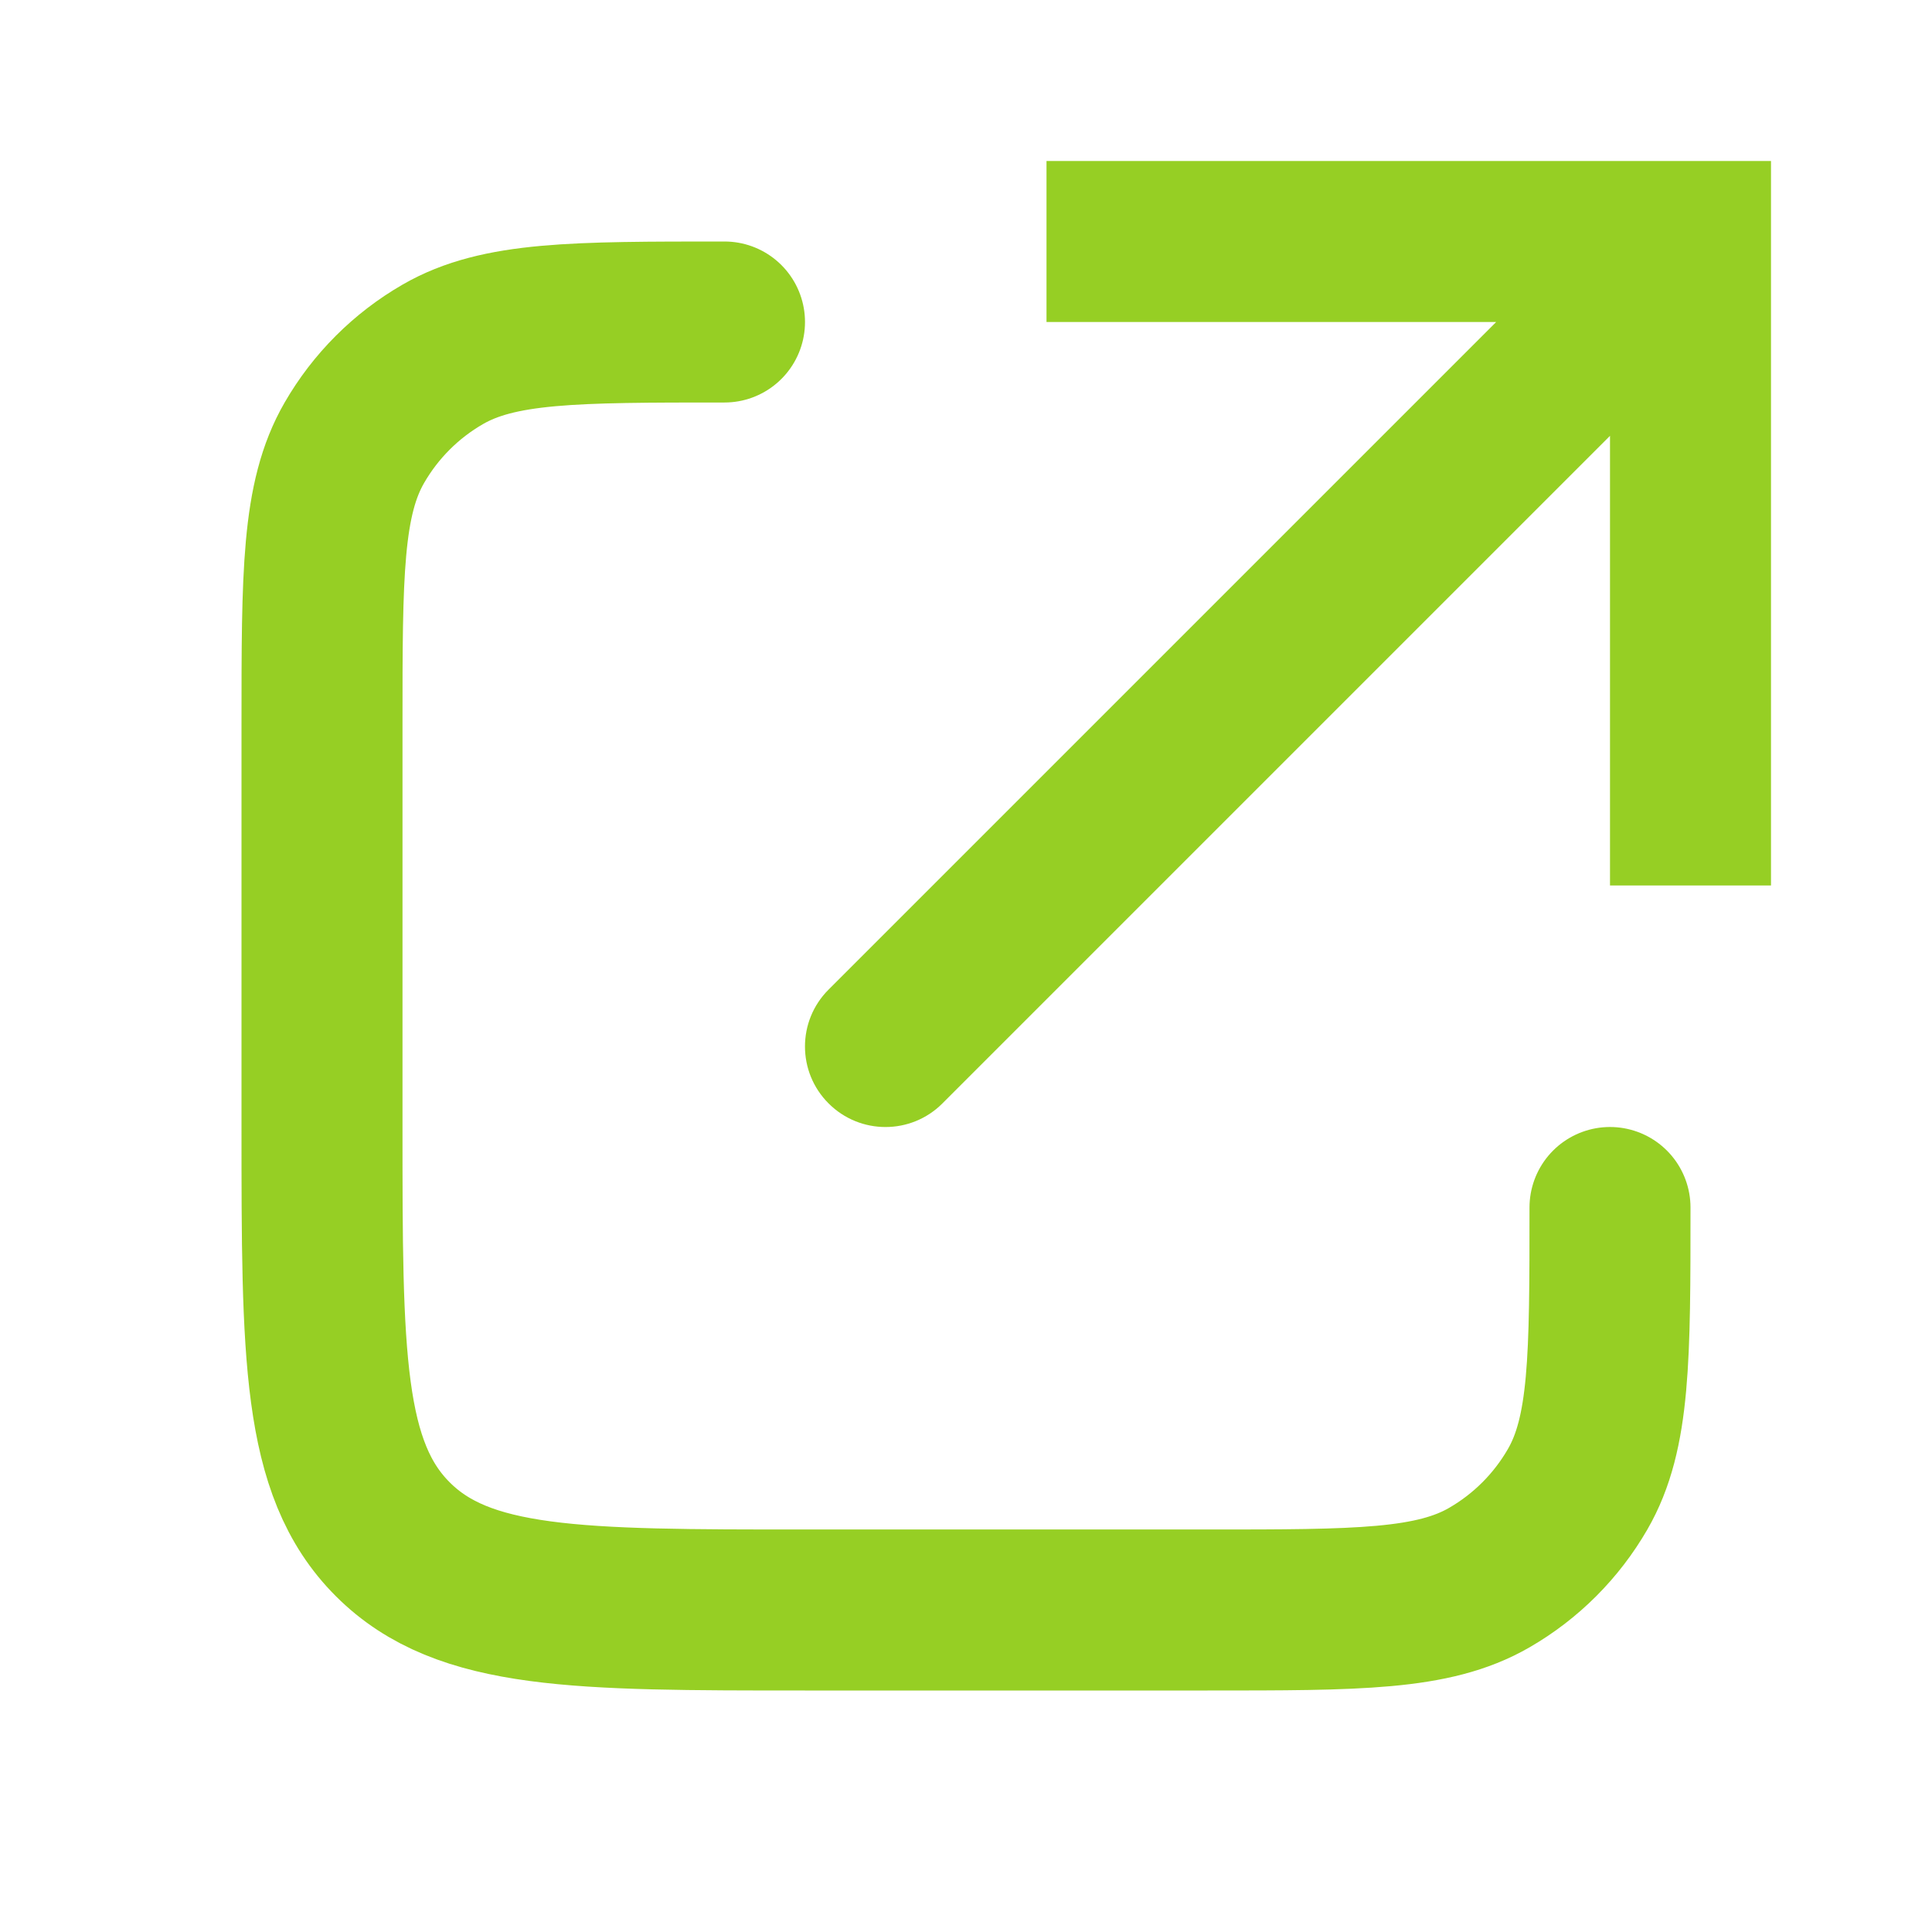
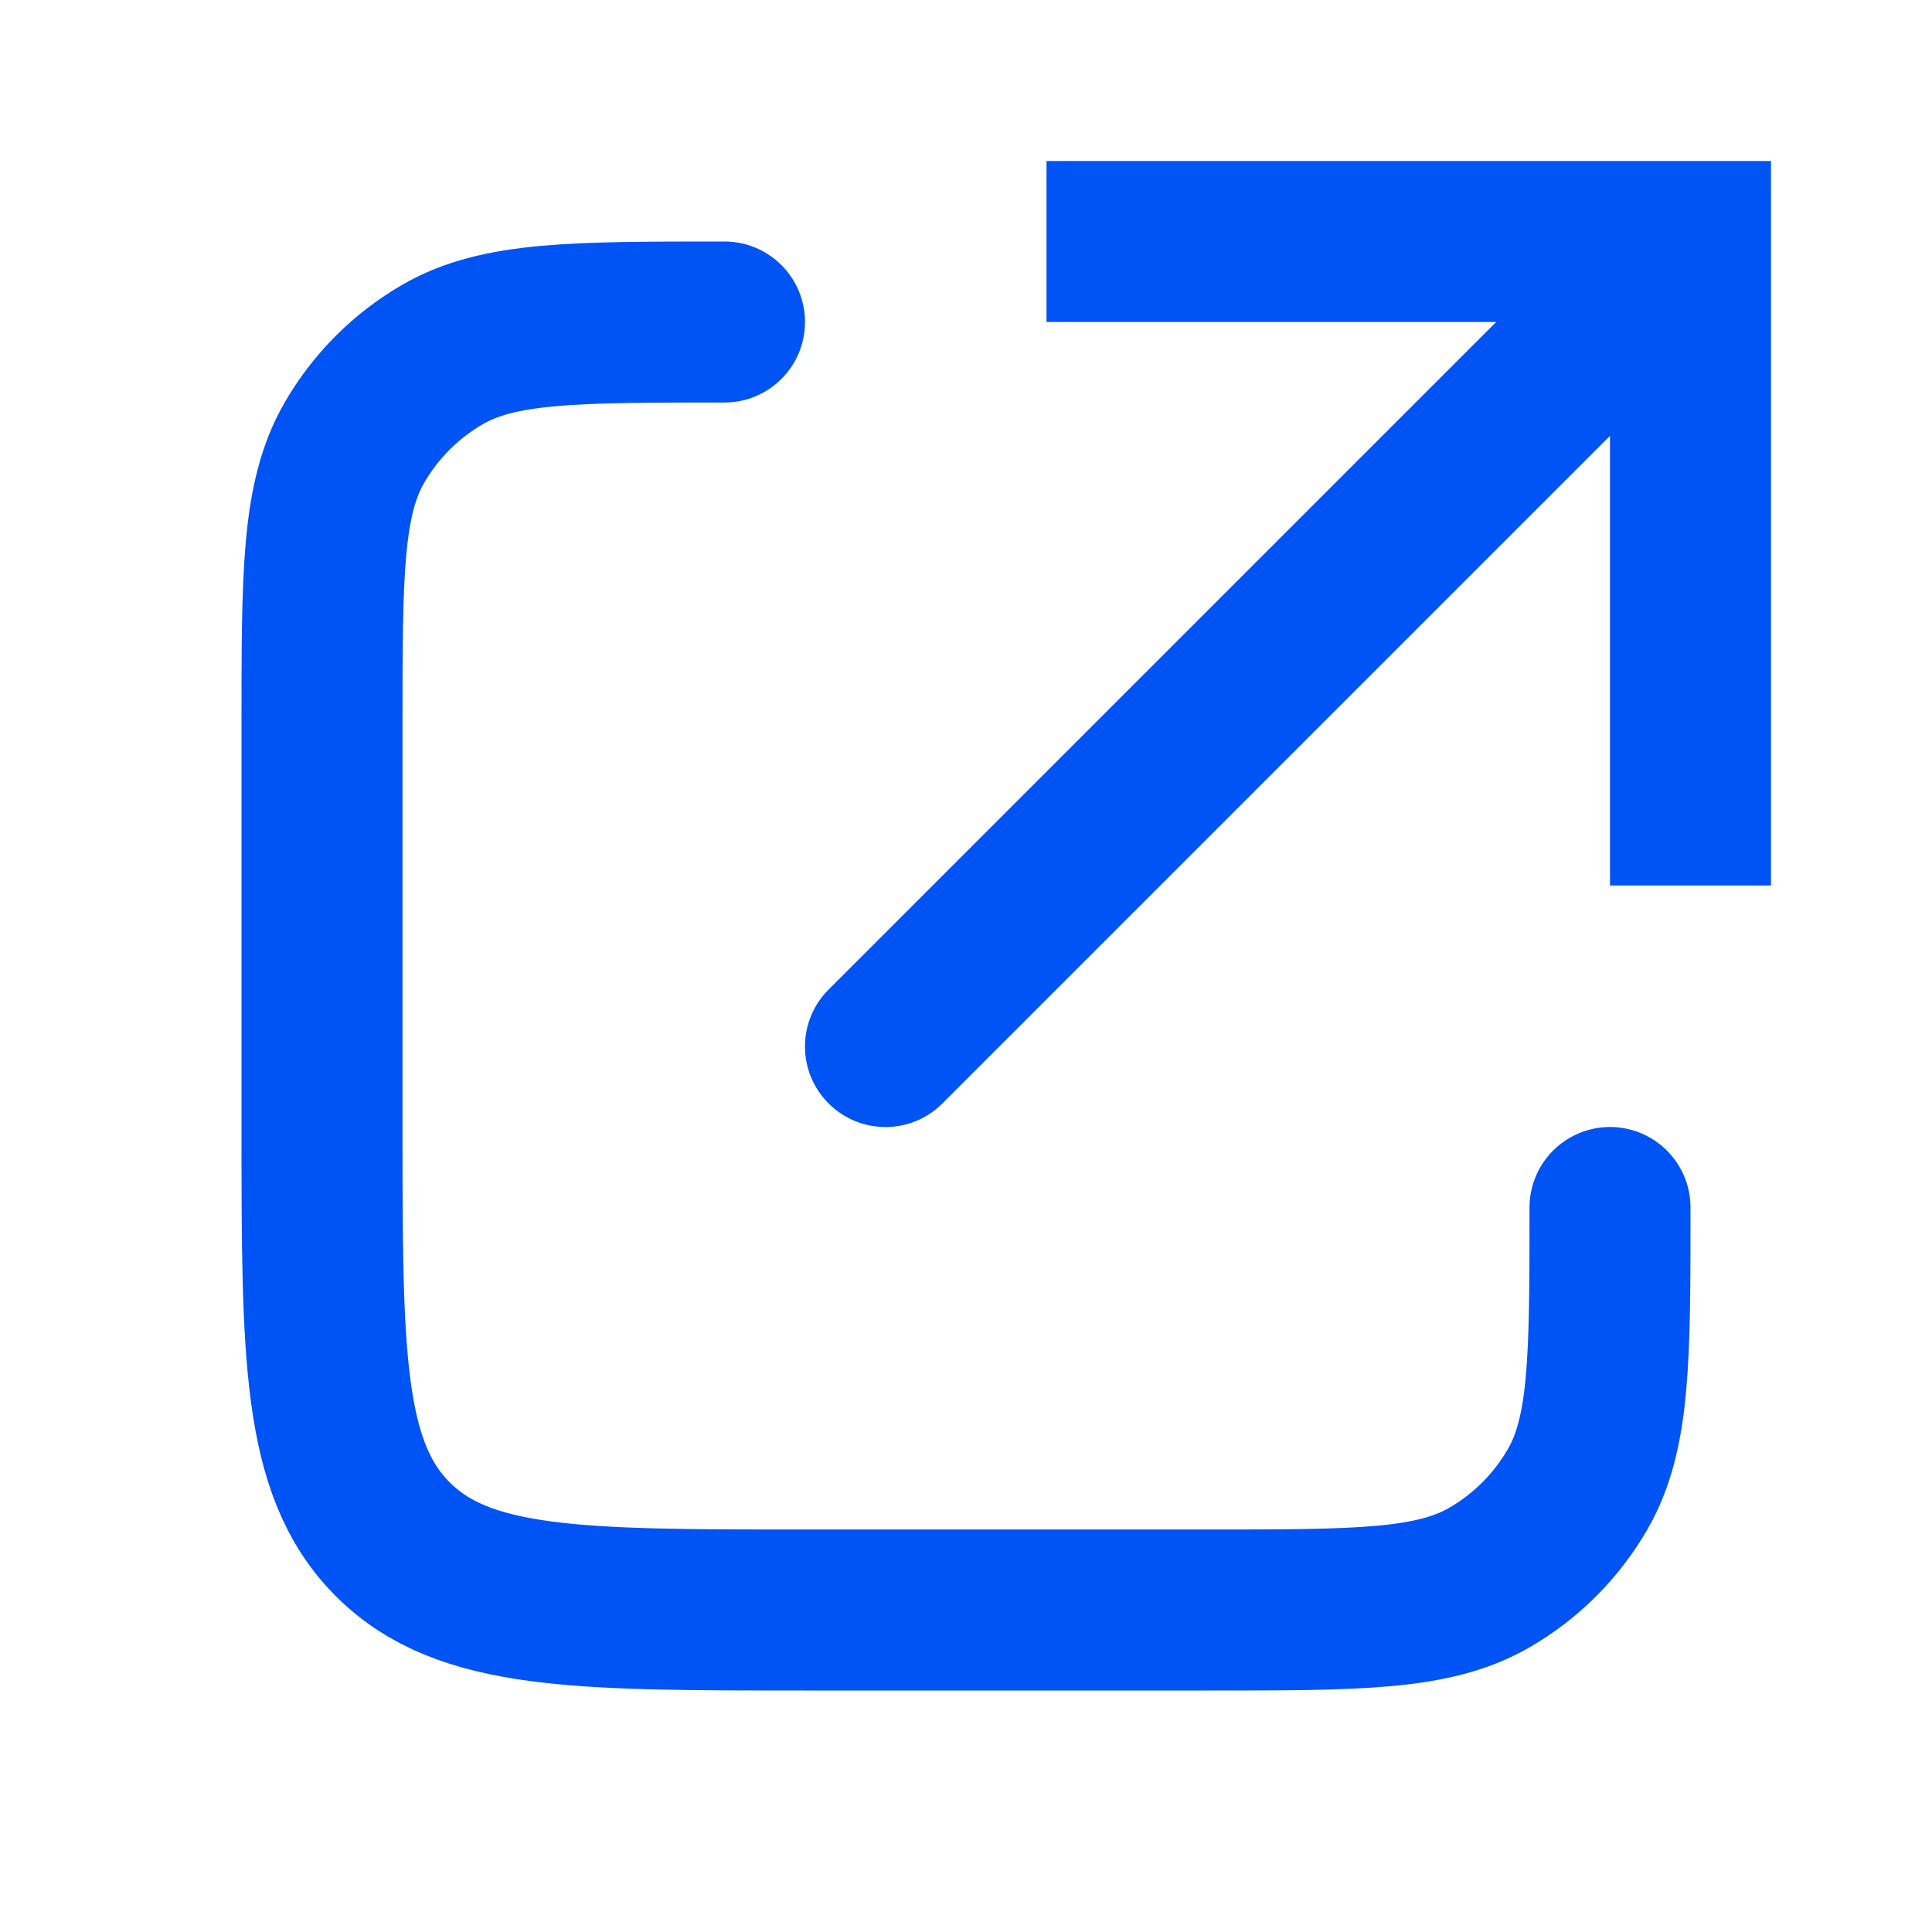
<svg xmlns="http://www.w3.org/2000/svg" width="24" height="24" viewBox="0 0 24 24" fill="none">
-   <path d="M21 3V2H22V3H21ZM11.707 13.707C11.317 14.098 10.683 14.098 10.293 13.707C9.902 13.317 9.902 12.683 10.293 12.293L11.707 13.707ZM20 11V3H22V11H20ZM21 4H13V2H21V4ZM21.707 3.707L11.707 13.707L10.293 12.293L20.293 2.293L21.707 3.707Z" fill="#96CF24" />
-   <path d="M20 15V15C20 16.869 20 17.804 19.598 18.5C19.335 18.956 18.956 19.335 18.5 19.598C17.804 20 16.869 20 15 20H10C7.172 20 5.757 20 4.879 19.121C4 18.243 4 16.828 4 14V9C4 7.131 4 6.196 4.402 5.5C4.665 5.044 5.044 4.665 5.5 4.402C6.196 4 7.131 4 9 4V4" stroke="#96CF24" stroke-width="2" stroke-linecap="round" />
+   <path d="M21 3V2H22V3H21ZM11.707 13.707C11.317 14.098 10.683 14.098 10.293 13.707C9.902 13.317 9.902 12.683 10.293 12.293L11.707 13.707ZM20 11V3H22V11H20ZM21 4H13V2H21V4ZM21.707 3.707L11.707 13.707L10.293 12.293L20.293 2.293L21.707 3.707Z" fill="#0053f4" />
+   <path d="M20 15V15C20 16.869 20 17.804 19.598 18.5C19.335 18.956 18.956 19.335 18.5 19.598C17.804 20 16.869 20 15 20H10C7.172 20 5.757 20 4.879 19.121C4 18.243 4 16.828 4 14V9C4 7.131 4 6.196 4.402 5.5C4.665 5.044 5.044 4.665 5.5 4.402C6.196 4 7.131 4 9 4V4" stroke="#0053f4" stroke-width="2" stroke-linecap="round" />
</svg>
